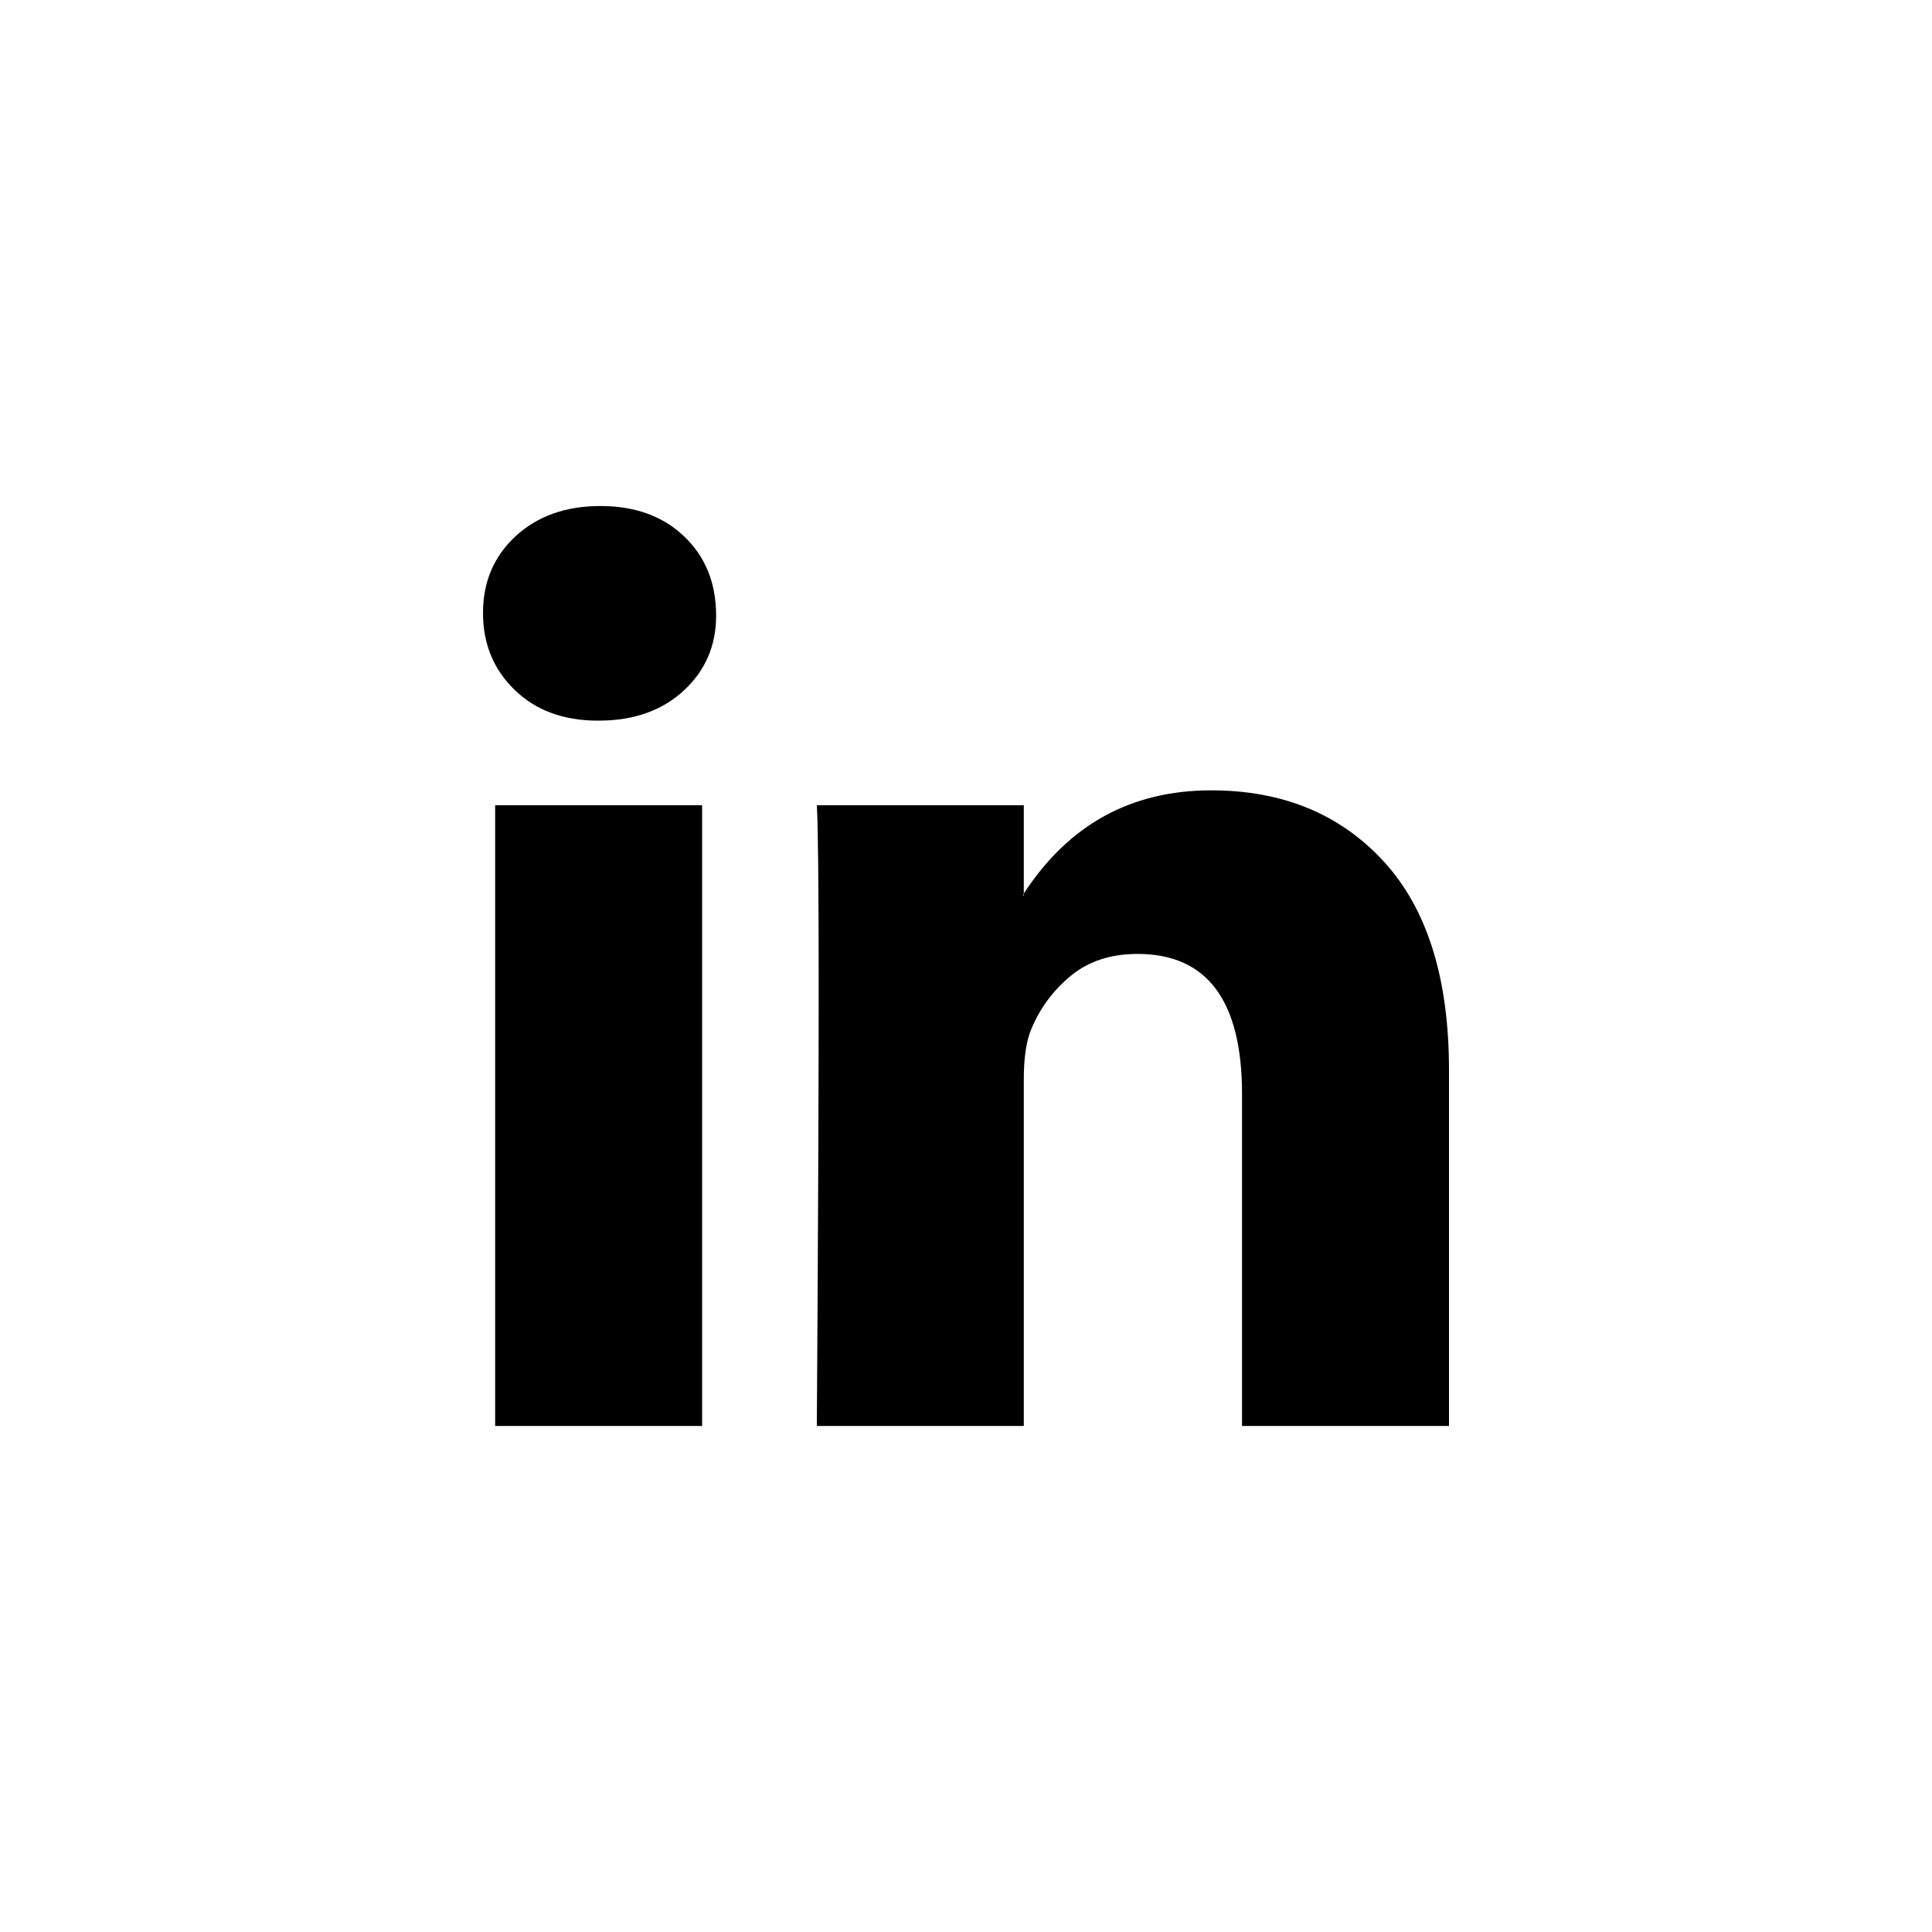
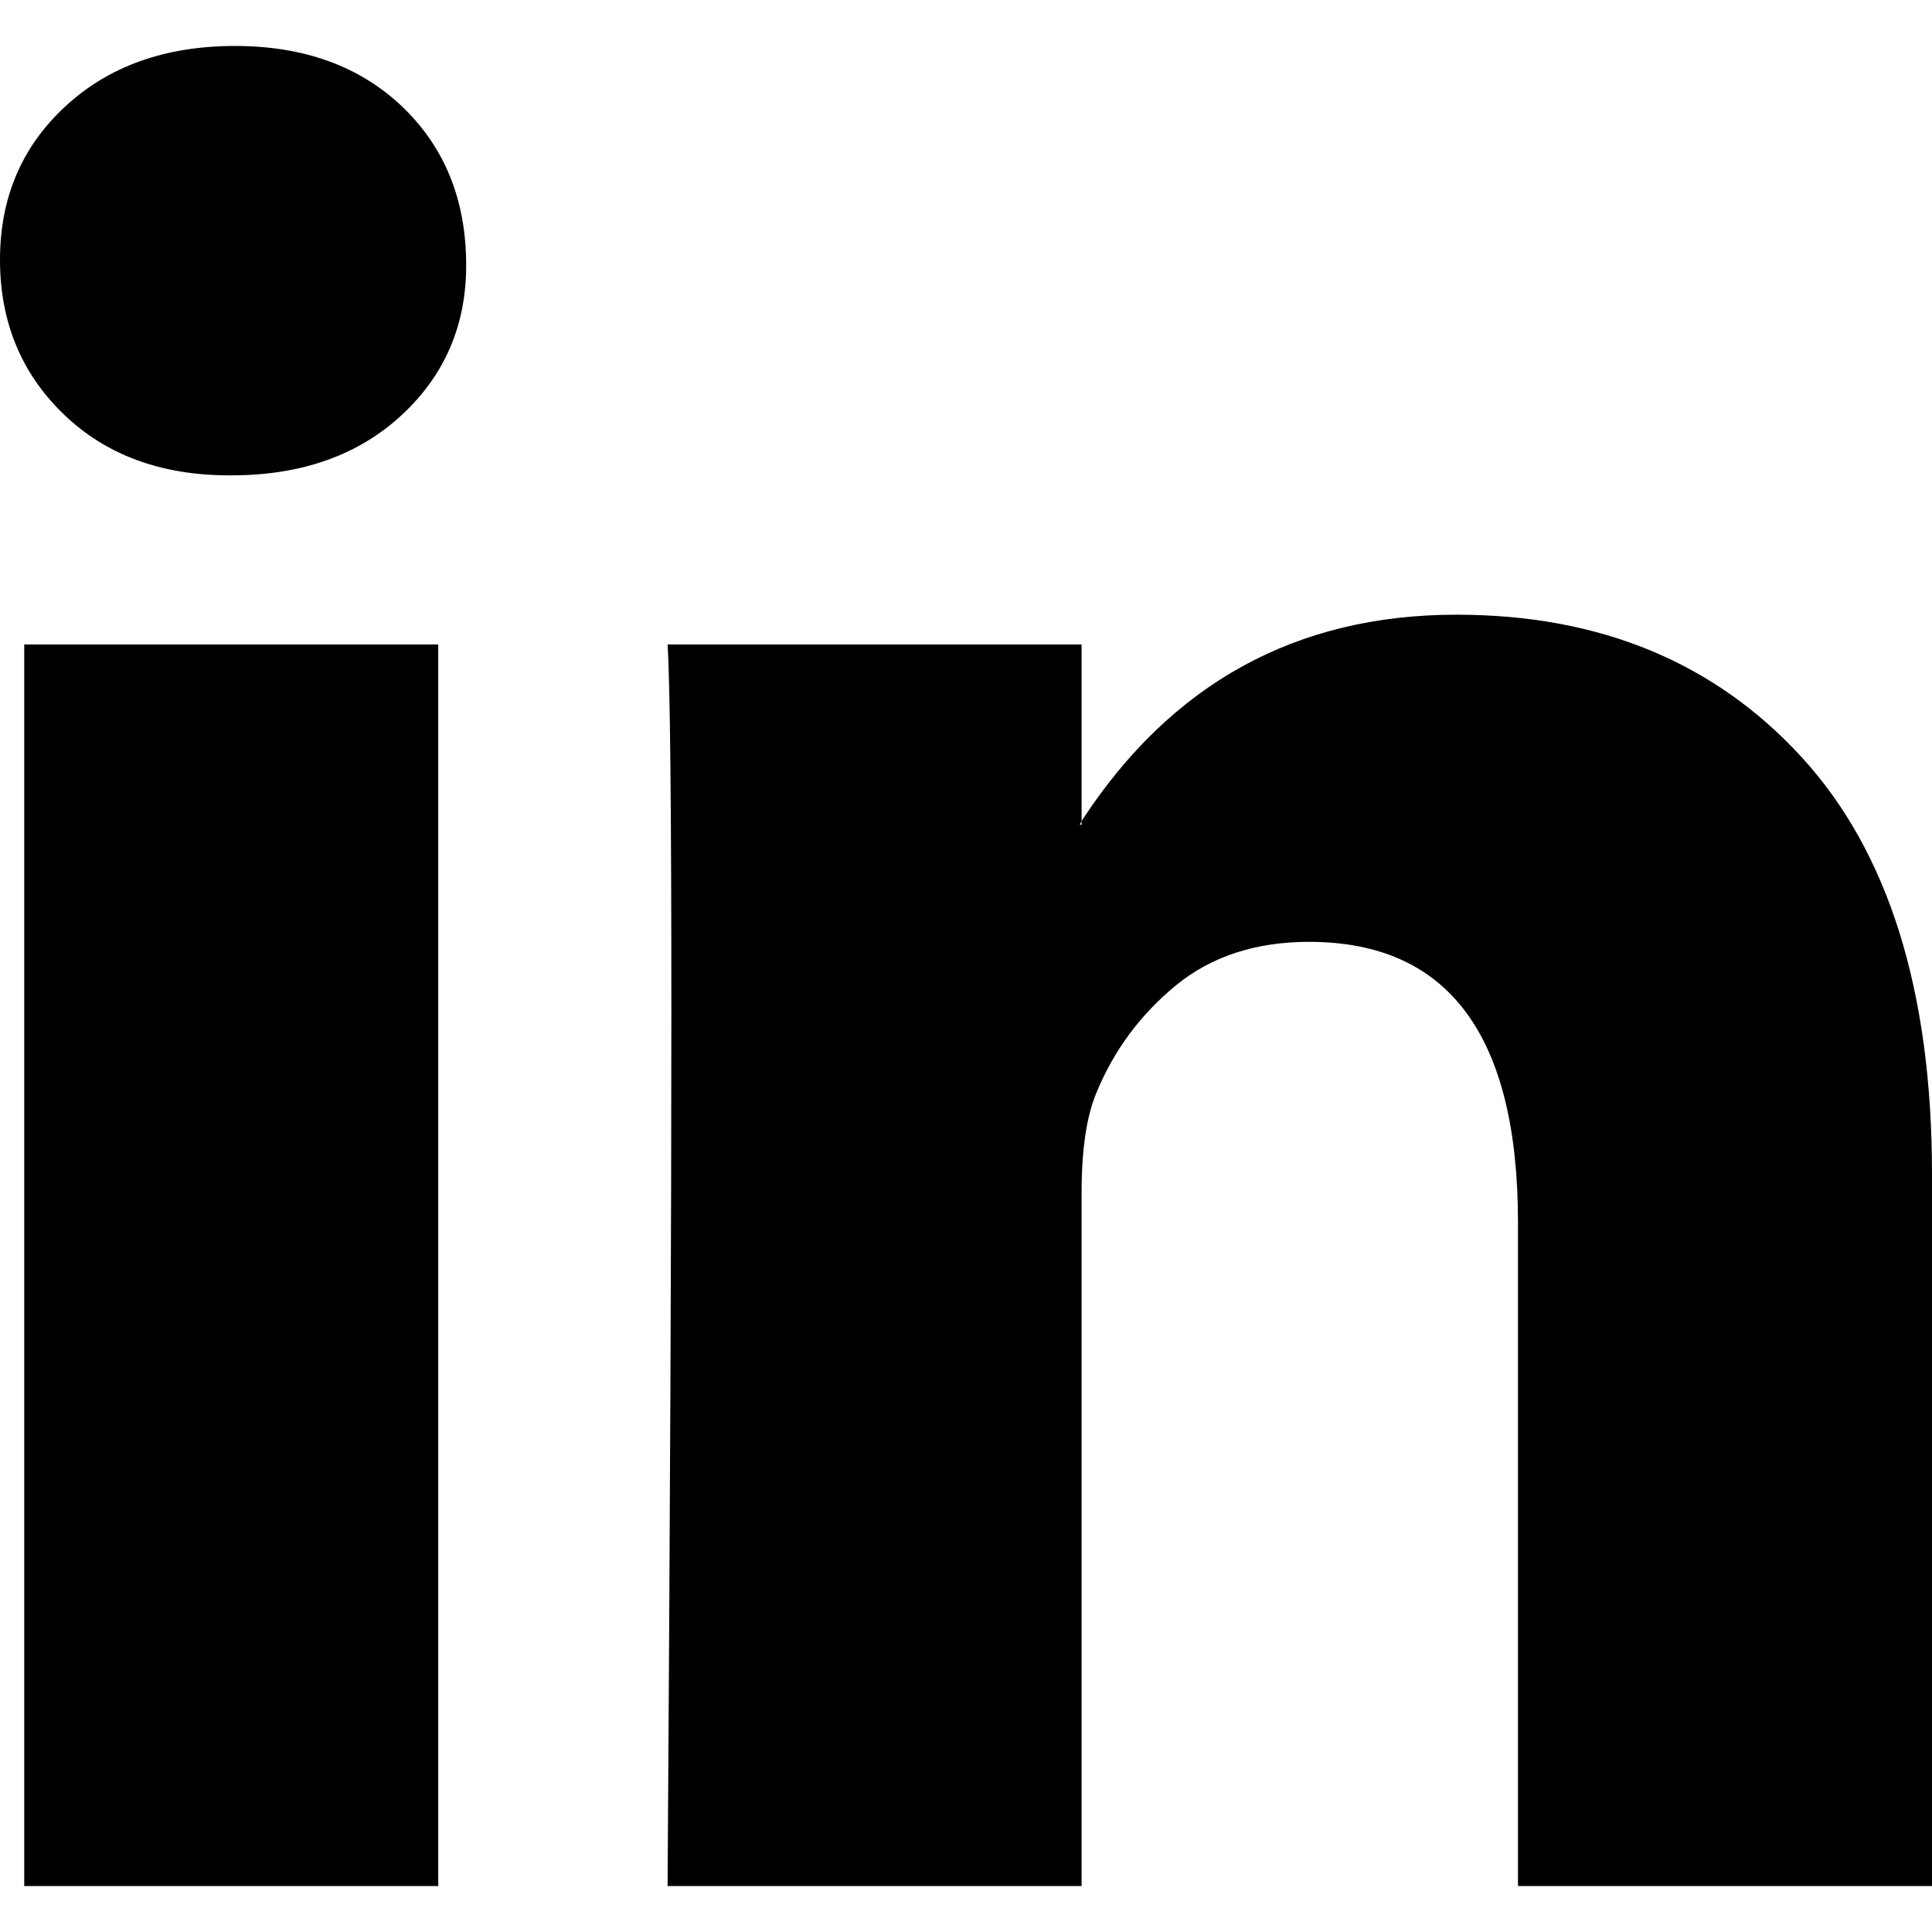
<svg xmlns="http://www.w3.org/2000/svg" version="1.1" width="24" height="24" viewBox="0 0 24 24">
-   <path d="M6 7.613C6 7.228 6.135 6.911 6.405 6.661 6.676 6.411 7.027 6.286 7.459 6.286 7.884 6.286 8.228 6.409 8.49 6.655 8.761 6.909 8.896 7.24 8.896 7.648 8.896 8.017 8.764 8.325 8.502 8.571 8.232 8.825 7.876 8.952 7.436 8.952H7.425C7 8.952 6.656 8.825 6.394 8.571 6.131 8.317 6 7.998 6 7.613ZM6.151 17.714V10.003H8.722V17.714H6.151ZM10.147 17.714H12.718V13.408C12.718 13.139 12.749 12.931 12.811 12.785 12.919 12.523 13.083 12.302 13.303 12.121 13.523 11.94 13.799 11.85 14.131 11.85 14.996 11.85 15.429 12.431 15.429 13.593V17.714H18V13.293C18 12.154 17.73 11.29 17.189 10.701 16.649 10.113 15.934 9.818 15.046 9.818 14.05 9.818 13.274 10.245 12.718 11.1V11.123H12.707L12.718 11.1V10.003H10.147C10.162 10.249 10.17 11.015 10.17 12.3 10.17 13.585 10.162 15.39 10.147 17.714Z" />
+   <path d="M0 3.227C0 2.457 0.27 1.822 0.811 1.322 1.351 0.822 2.054 0.571 2.919 0.571 3.768 0.571 4.456 0.818 4.981 1.31 5.521 1.818 5.791 2.48 5.791 3.296 5.791 4.035 5.529 4.65 5.004 5.143 4.463 5.651 3.753 5.905 2.873 5.905H2.849C2 5.905 1.313 5.651 0.788 5.143 0.263 4.635 0 3.996 0 3.227ZM0.301 23.429V8.006H5.444V23.429H0.301ZM8.293 23.429H13.436V14.817C13.436 14.278 13.498 13.862 13.622 13.57 13.838 13.047 14.166 12.604 14.606 12.242 15.046 11.881 15.599 11.7 16.263 11.7 17.992 11.7 18.857 12.862 18.857 15.186V23.429H24V14.586C24 12.308 23.459 10.58 22.378 9.403 21.297 8.225 19.869 7.636 18.093 7.636 16.1 7.636 14.548 8.491 13.436 10.199V10.245H13.413L13.436 10.199V8.006H8.293C8.324 8.498 8.34 10.03 8.34 12.6 8.34 15.171 8.324 18.78 8.293 23.429Z" />
</svg>
